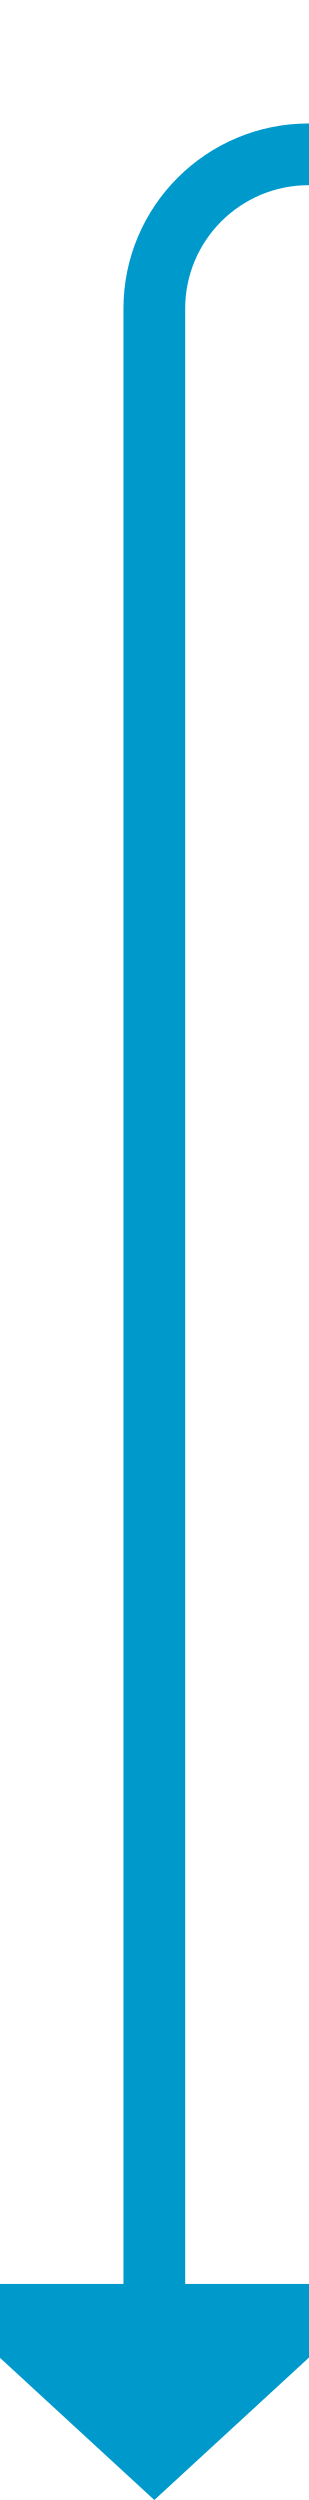
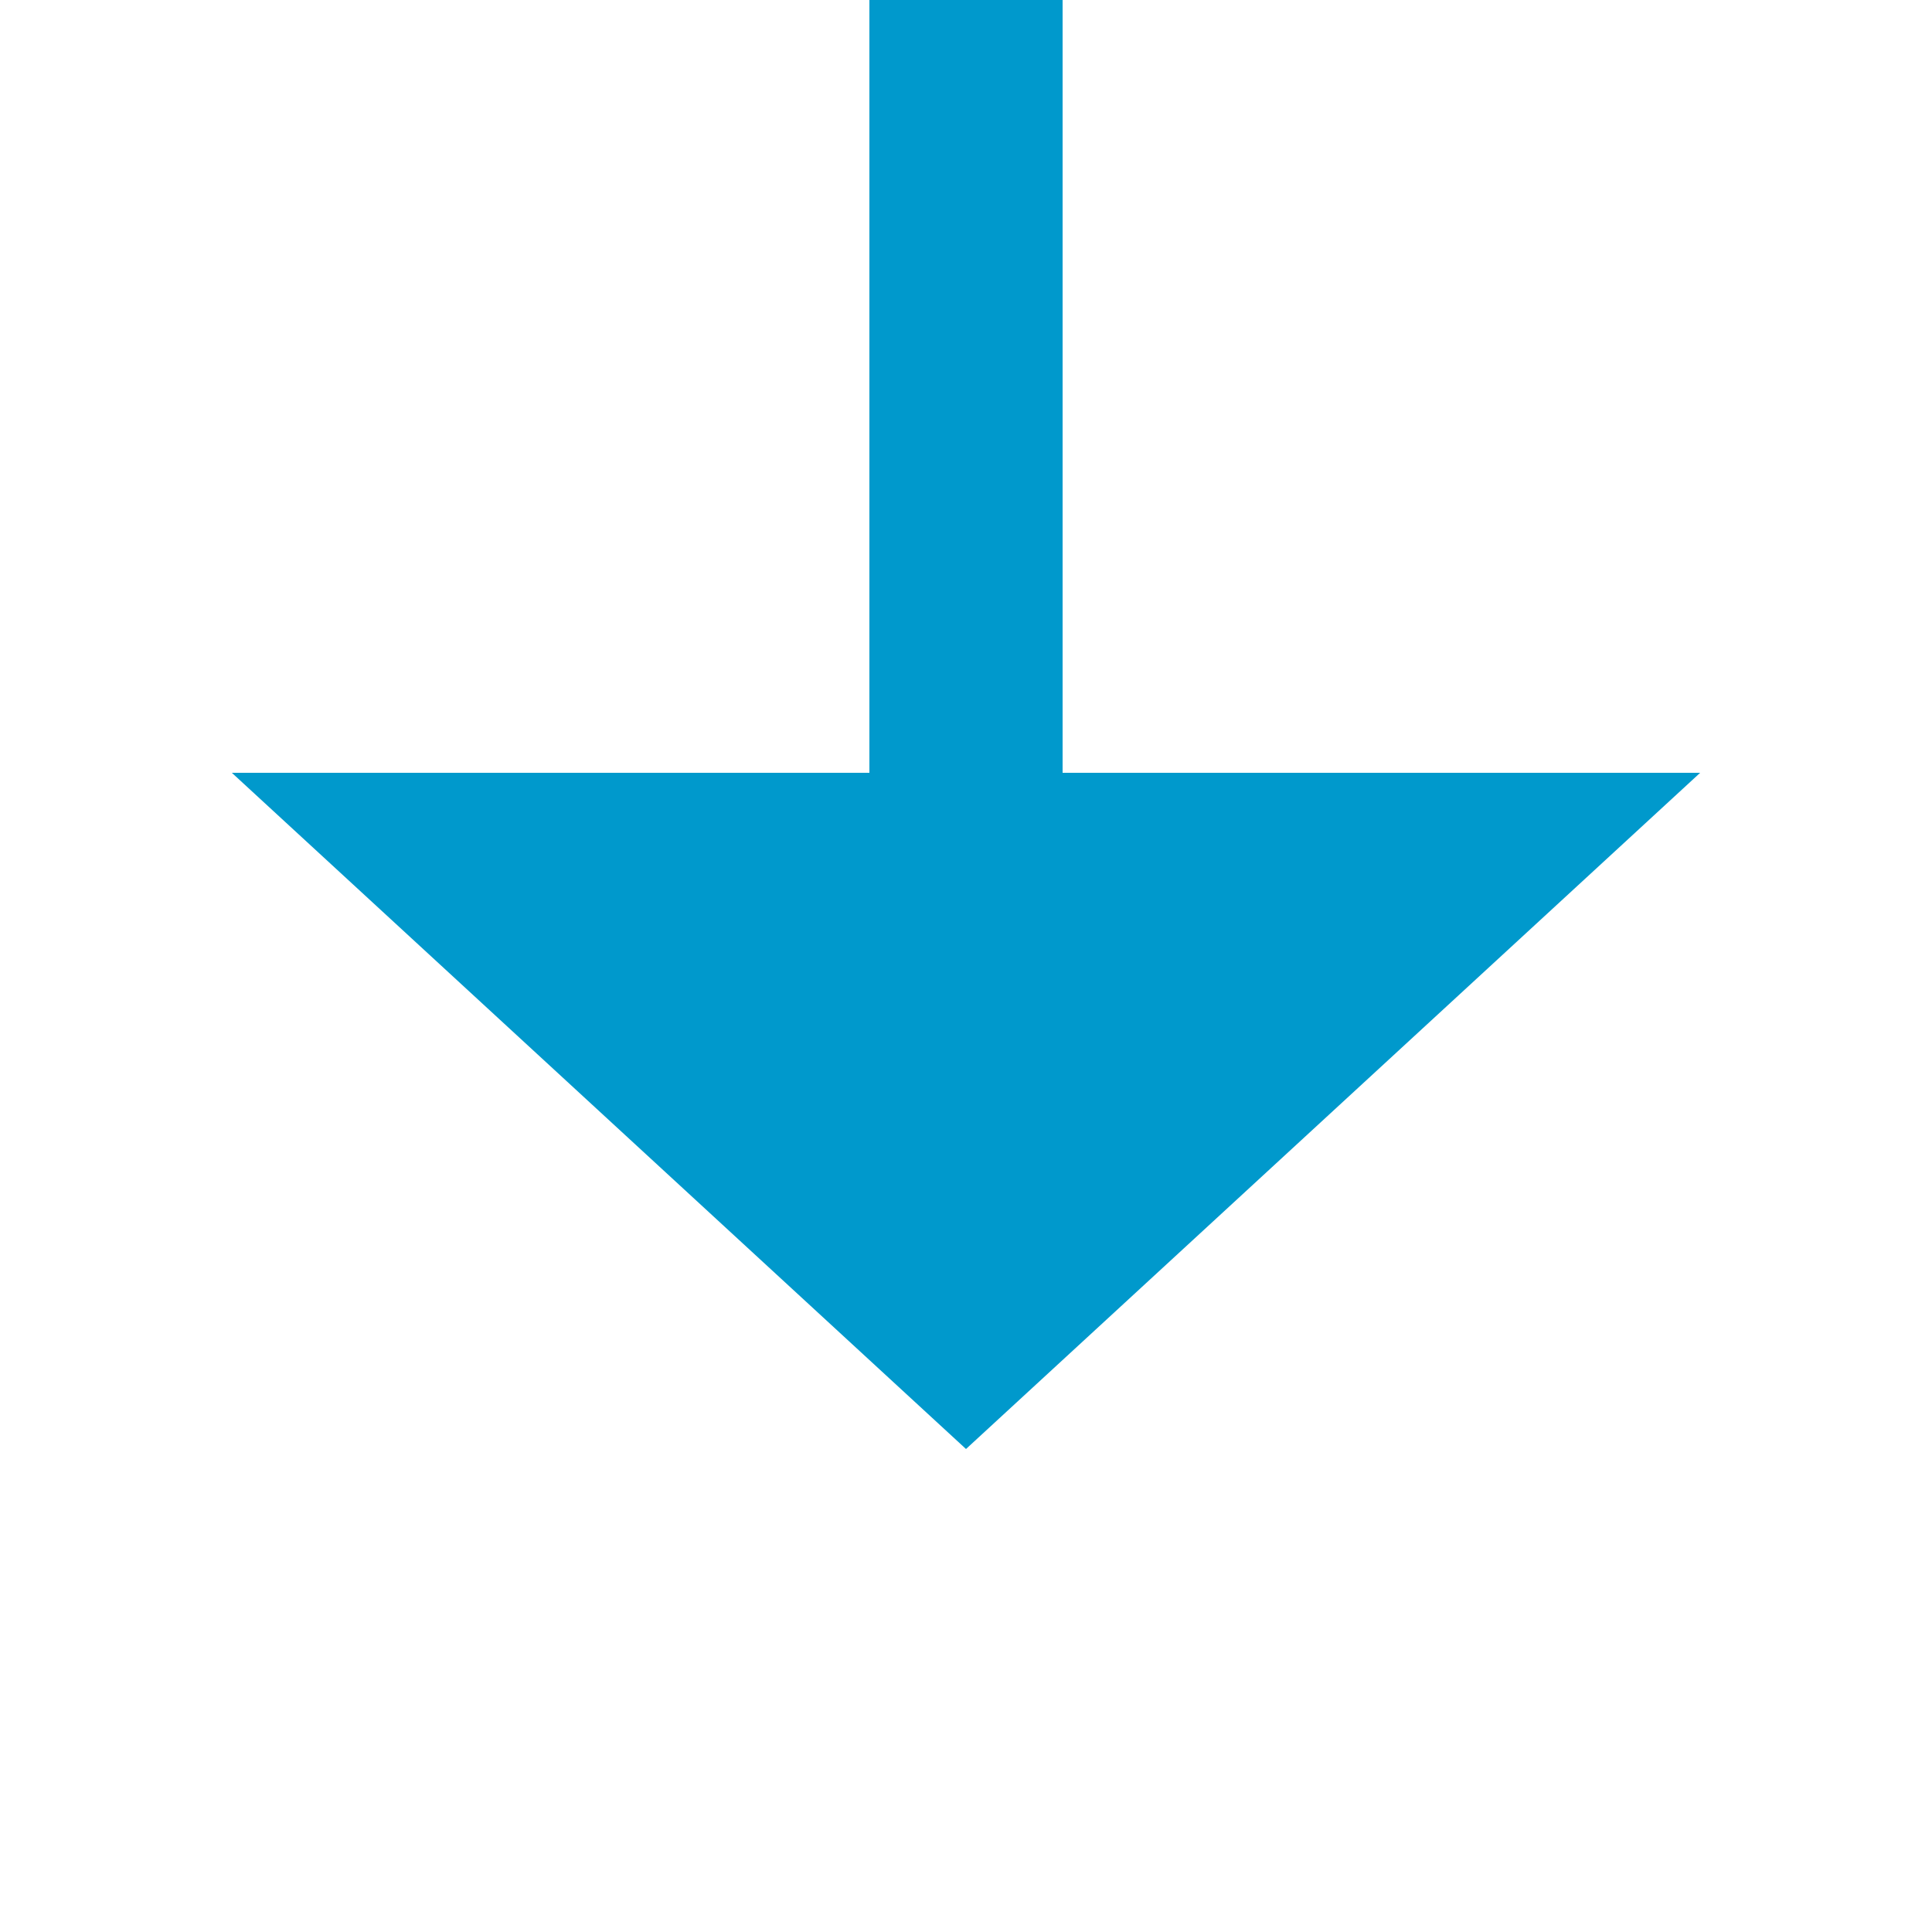
- <svg xmlns="http://www.w3.org/2000/svg" version="1.1" width="10px" height="81px" preserveAspectRatio="xMidYMin meet" viewBox="378 2056  8 81">
-   <path d="M 425 2061  L 387 2061  A 5 5 0 0 0 382 2066 L 382 2131  " stroke-width="2" stroke="#0099cc" fill="none" />
-   <path d="M 374.4 2130  L 382 2137  L 389.6 2130  L 374.4 2130  Z " fill-rule="nonzero" fill="#0099cc" stroke="none" />
+ <svg xmlns="http://www.w3.org/2000/svg" version="1.1" width="20px" height="20px" preserveAspectRatio="xMinYMid meet" viewBox="595 1469  20 18">
+   <path d="M 605 1454  L 605 1477  " stroke-width="2" stroke="#0099cc" fill="none" />
+   <path d="M 597.4 1476  L 605 1483  L 612.6 1476  L 597.4 1476  Z " fill-rule="nonzero" fill="#0099cc" stroke="none" />
</svg>
